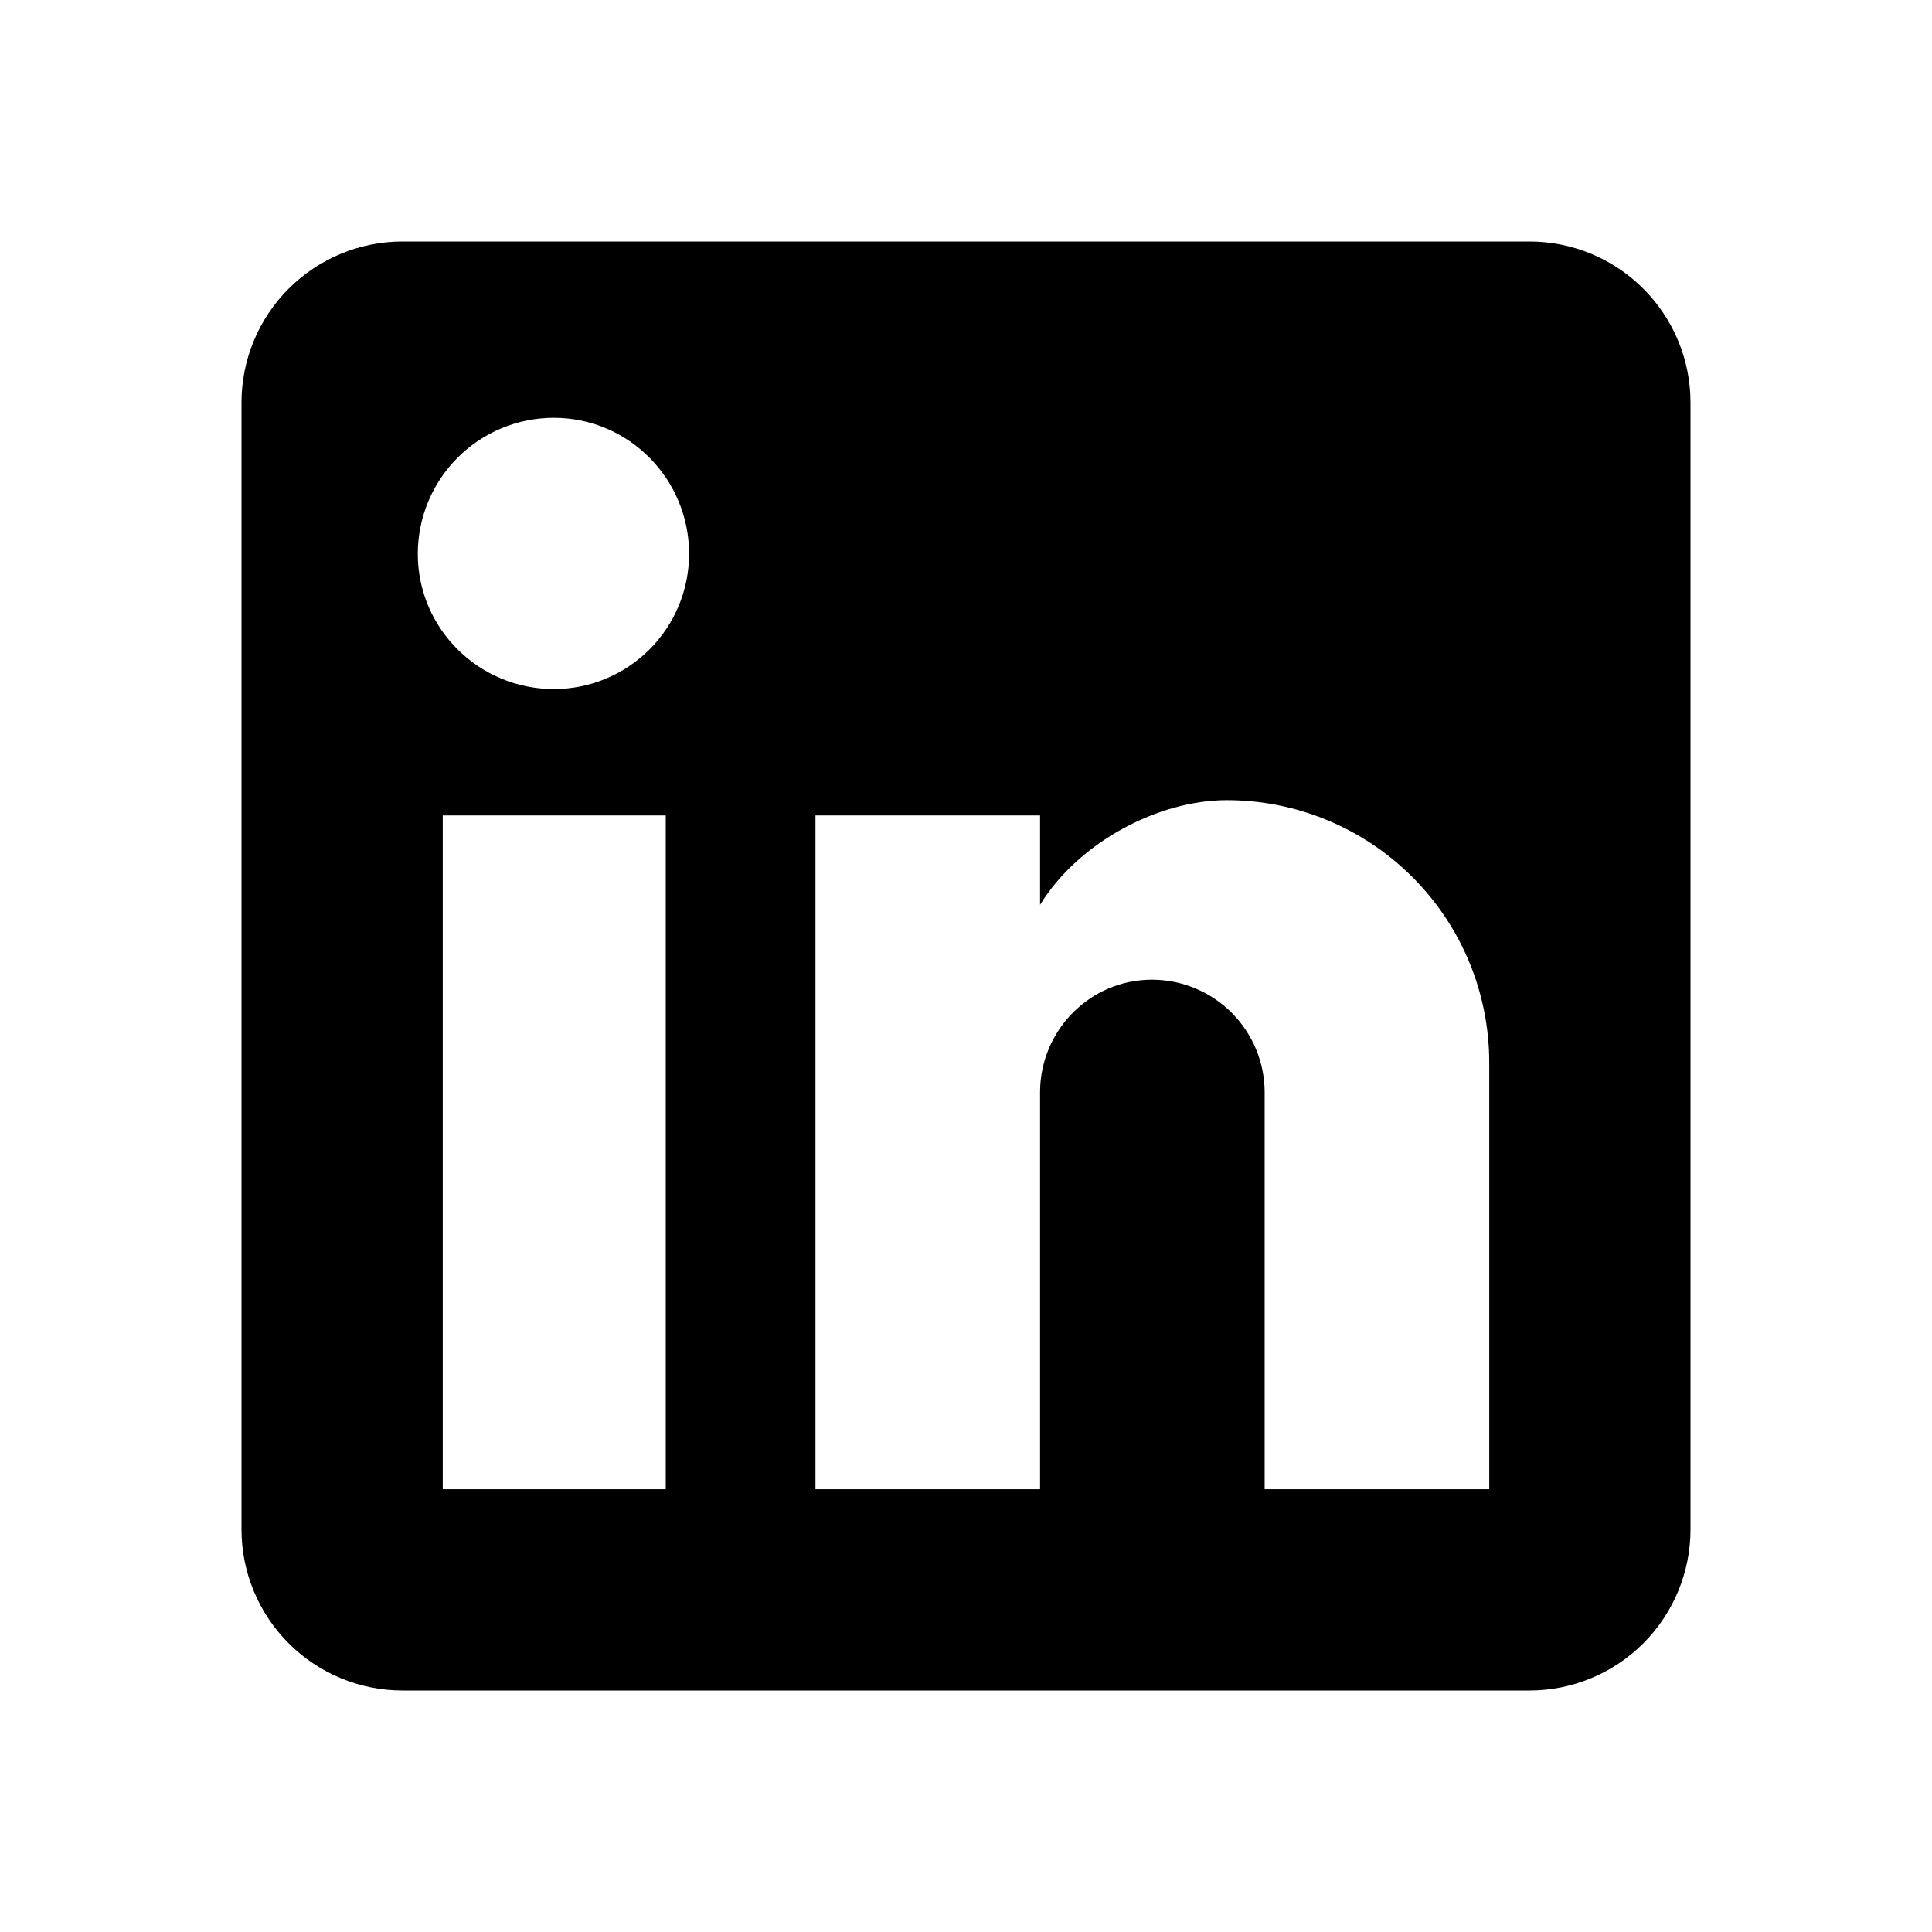
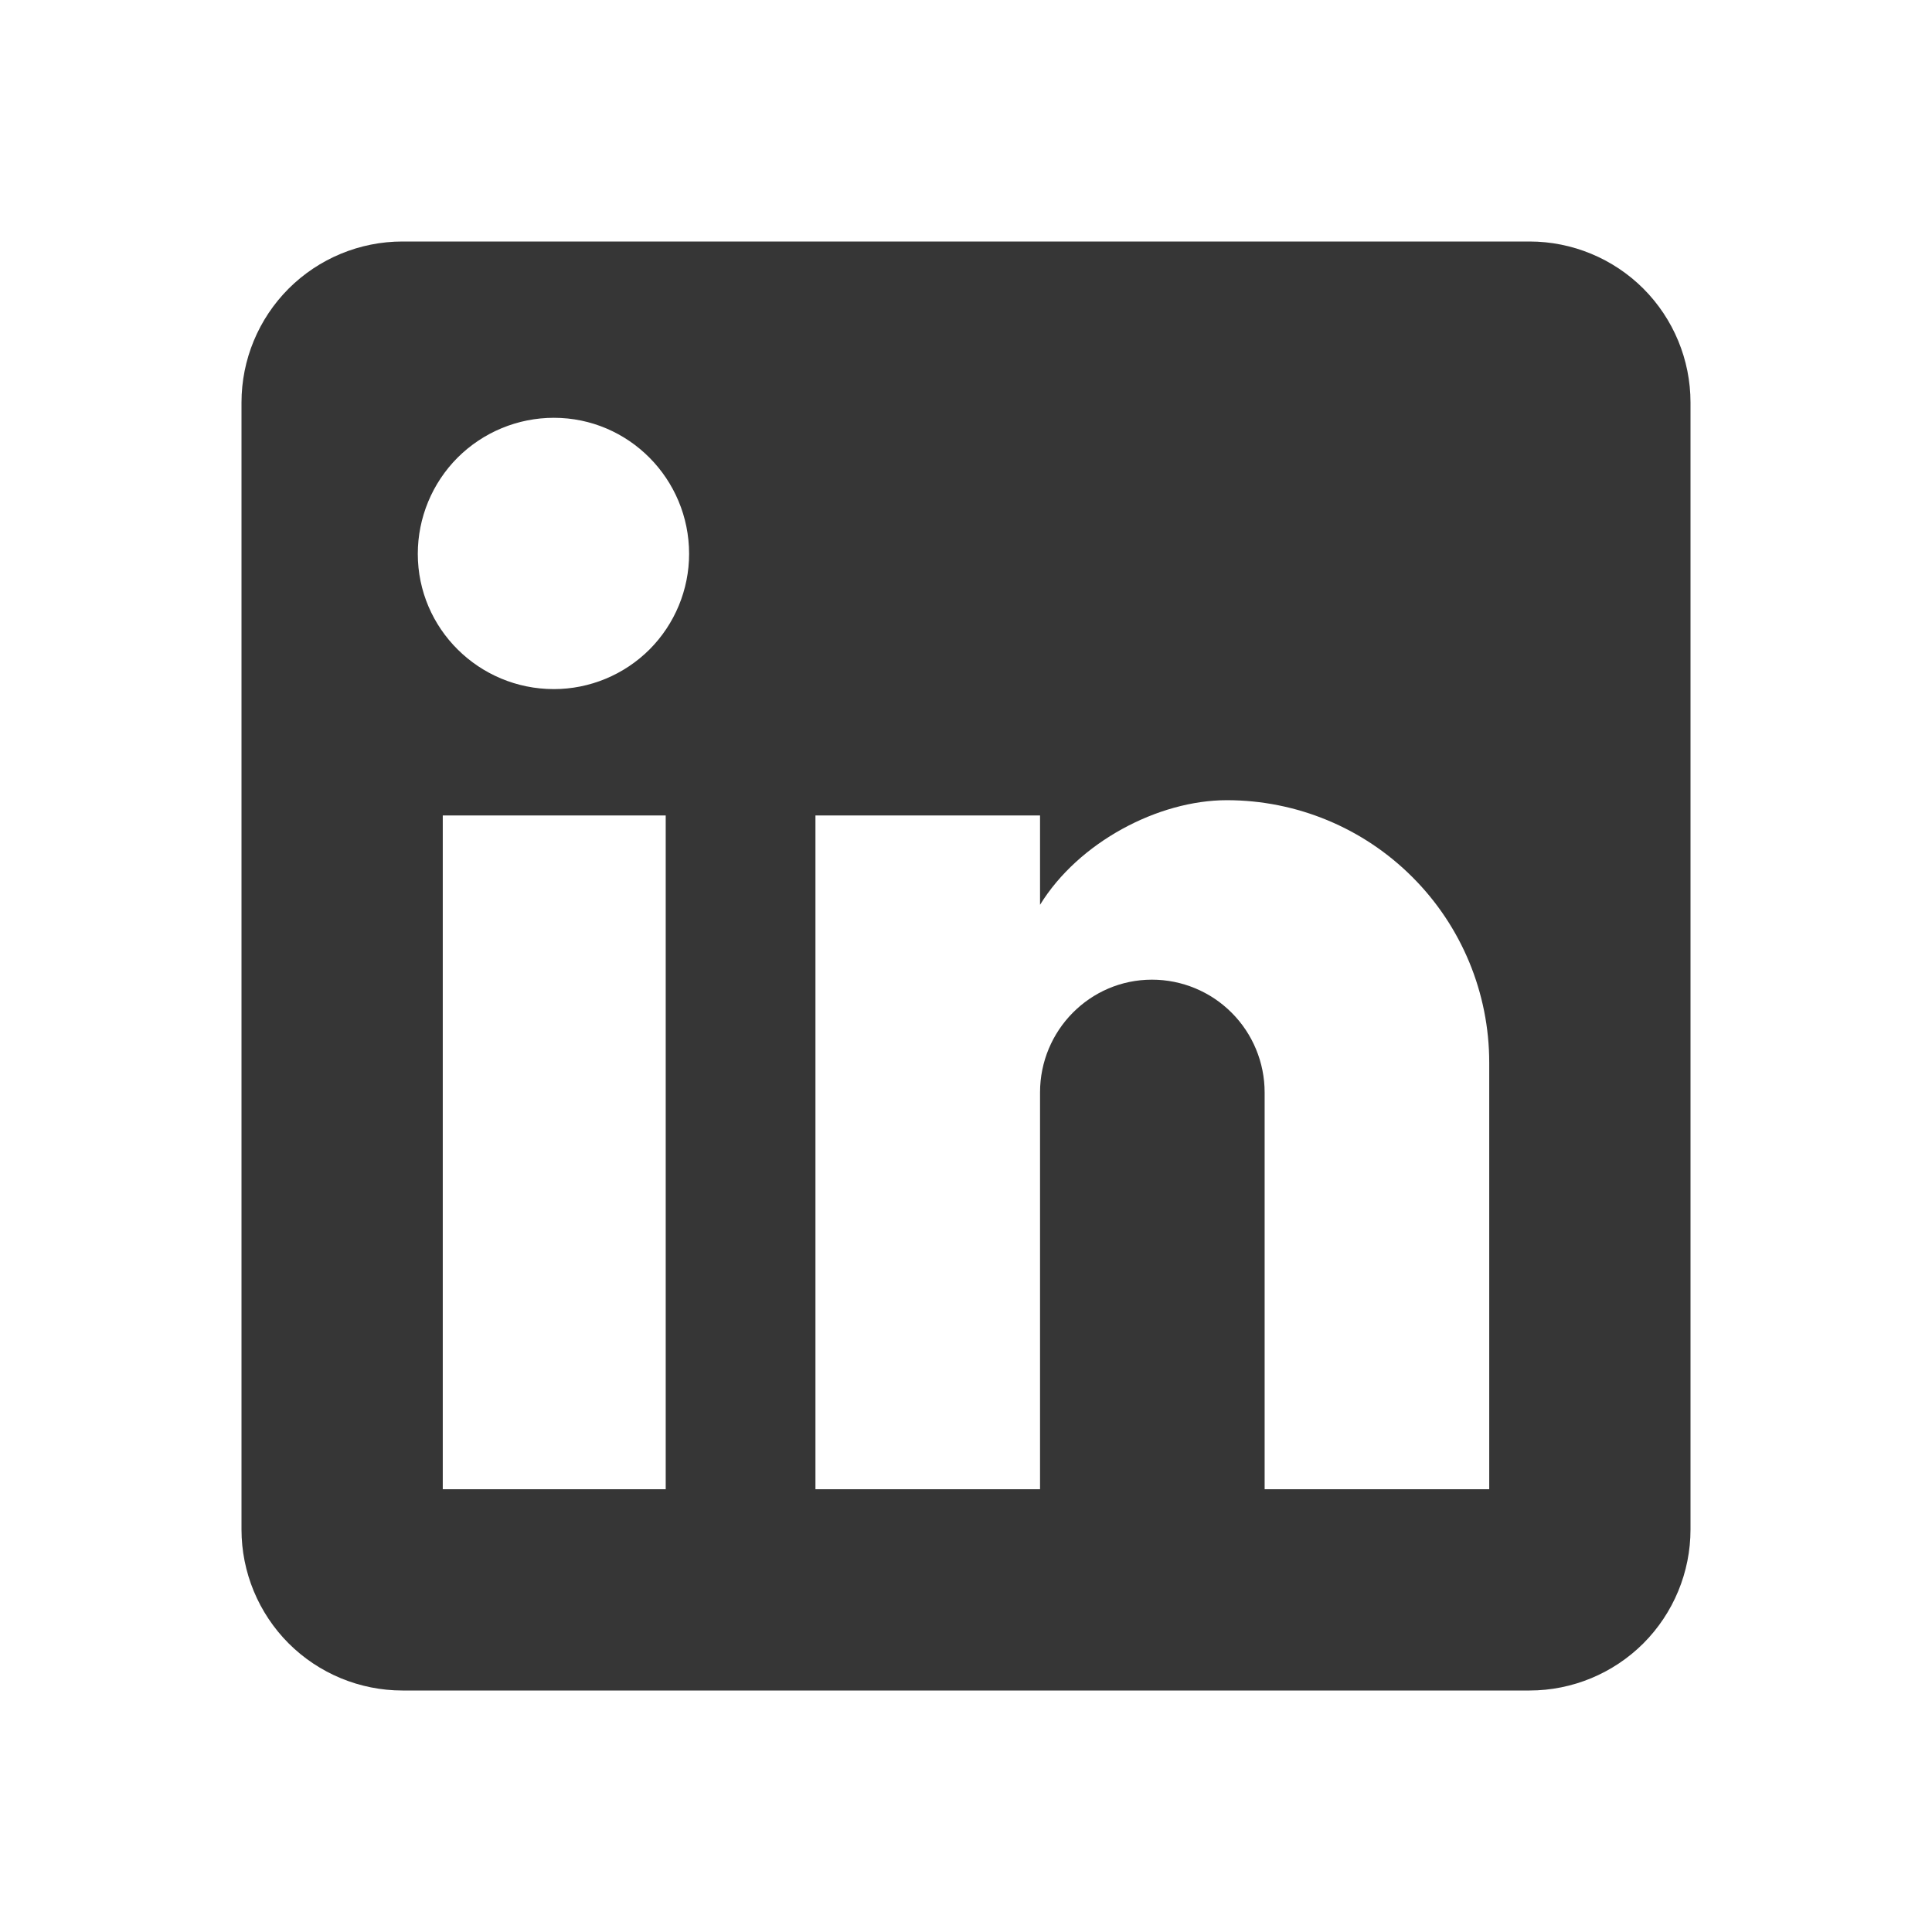
- <svg xmlns="http://www.w3.org/2000/svg" width="24" height="24" viewBox="0 0 24 24" fill="none">
-   <path d="M19 3C19.53 3 20.039 3.211 20.414 3.586C20.789 3.961 21 4.47 21 5V19C21 19.53 20.789 20.039 20.414 20.414C20.039 20.789 19.53 21 19 21H5C4.47 21 3.961 20.789 3.586 20.414C3.211 20.039 3 19.53 3 19V5C3 4.47 3.211 3.961 3.586 3.586C3.961 3.211 4.47 3 5 3H19ZM18.5 18.5V13.2C18.5 12.335 18.157 11.506 17.545 10.895C16.934 10.284 16.105 9.94 15.24 9.94C14.39 9.94 13.4 10.46 12.92 11.24V10.13H10.13V18.5H12.92V13.57C12.92 12.8 13.54 12.17 14.31 12.17C14.681 12.17 15.037 12.318 15.3 12.58C15.562 12.843 15.71 13.199 15.71 13.57V18.5H18.5ZM6.88 8.56C7.326 8.56 7.753 8.383 8.068 8.068C8.383 7.753 8.56 7.326 8.56 6.88C8.56 5.95 7.81 5.19 6.88 5.19C6.432 5.19 6.002 5.368 5.685 5.685C5.368 6.002 5.19 6.432 5.19 6.88C5.19 7.81 5.95 8.56 6.88 8.56ZM8.27 18.5V10.13H5.5V18.5H8.27Z" fill="black" />
+ <svg xmlns="http://www.w3.org/2000/svg" width="28" height="28" viewBox="0 0 28 28" fill="none">
+   <path d="M22.167 3.5C22.785 3.5 23.379 3.746 23.817 4.183C24.254 4.621 24.5 5.214 24.5 5.833V22.167C24.5 22.785 24.254 23.379 23.817 23.817C23.379 24.254 22.785 24.5 22.167 24.5H5.833C5.214 24.5 4.621 24.254 4.183 23.817C3.746 23.379 3.5 22.785 3.5 22.167V5.833C3.5 5.214 3.746 4.621 4.183 4.183C4.621 3.746 5.214 3.5 5.833 3.5H22.167ZM21.583 21.583V15.4C21.583 14.391 21.183 13.424 20.469 12.711C19.756 11.997 18.789 11.597 17.78 11.597C16.788 11.597 15.633 12.203 15.073 13.113V11.818H11.818V21.583H15.073V15.832C15.073 14.933 15.797 14.198 16.695 14.198C17.128 14.198 17.544 14.37 17.85 14.677C18.156 14.983 18.328 15.399 18.328 15.832V21.583H21.583ZM8.027 9.987C8.546 9.987 9.045 9.78 9.413 9.413C9.78 9.045 9.987 8.546 9.987 8.027C9.987 6.942 9.112 6.055 8.027 6.055C7.504 6.055 7.002 6.263 6.632 6.632C6.263 7.002 6.055 7.504 6.055 8.027C6.055 9.112 6.942 9.987 8.027 9.987ZM9.648 21.583V11.818H6.417V21.583H9.648Z" fill="#363636" />
</svg>
